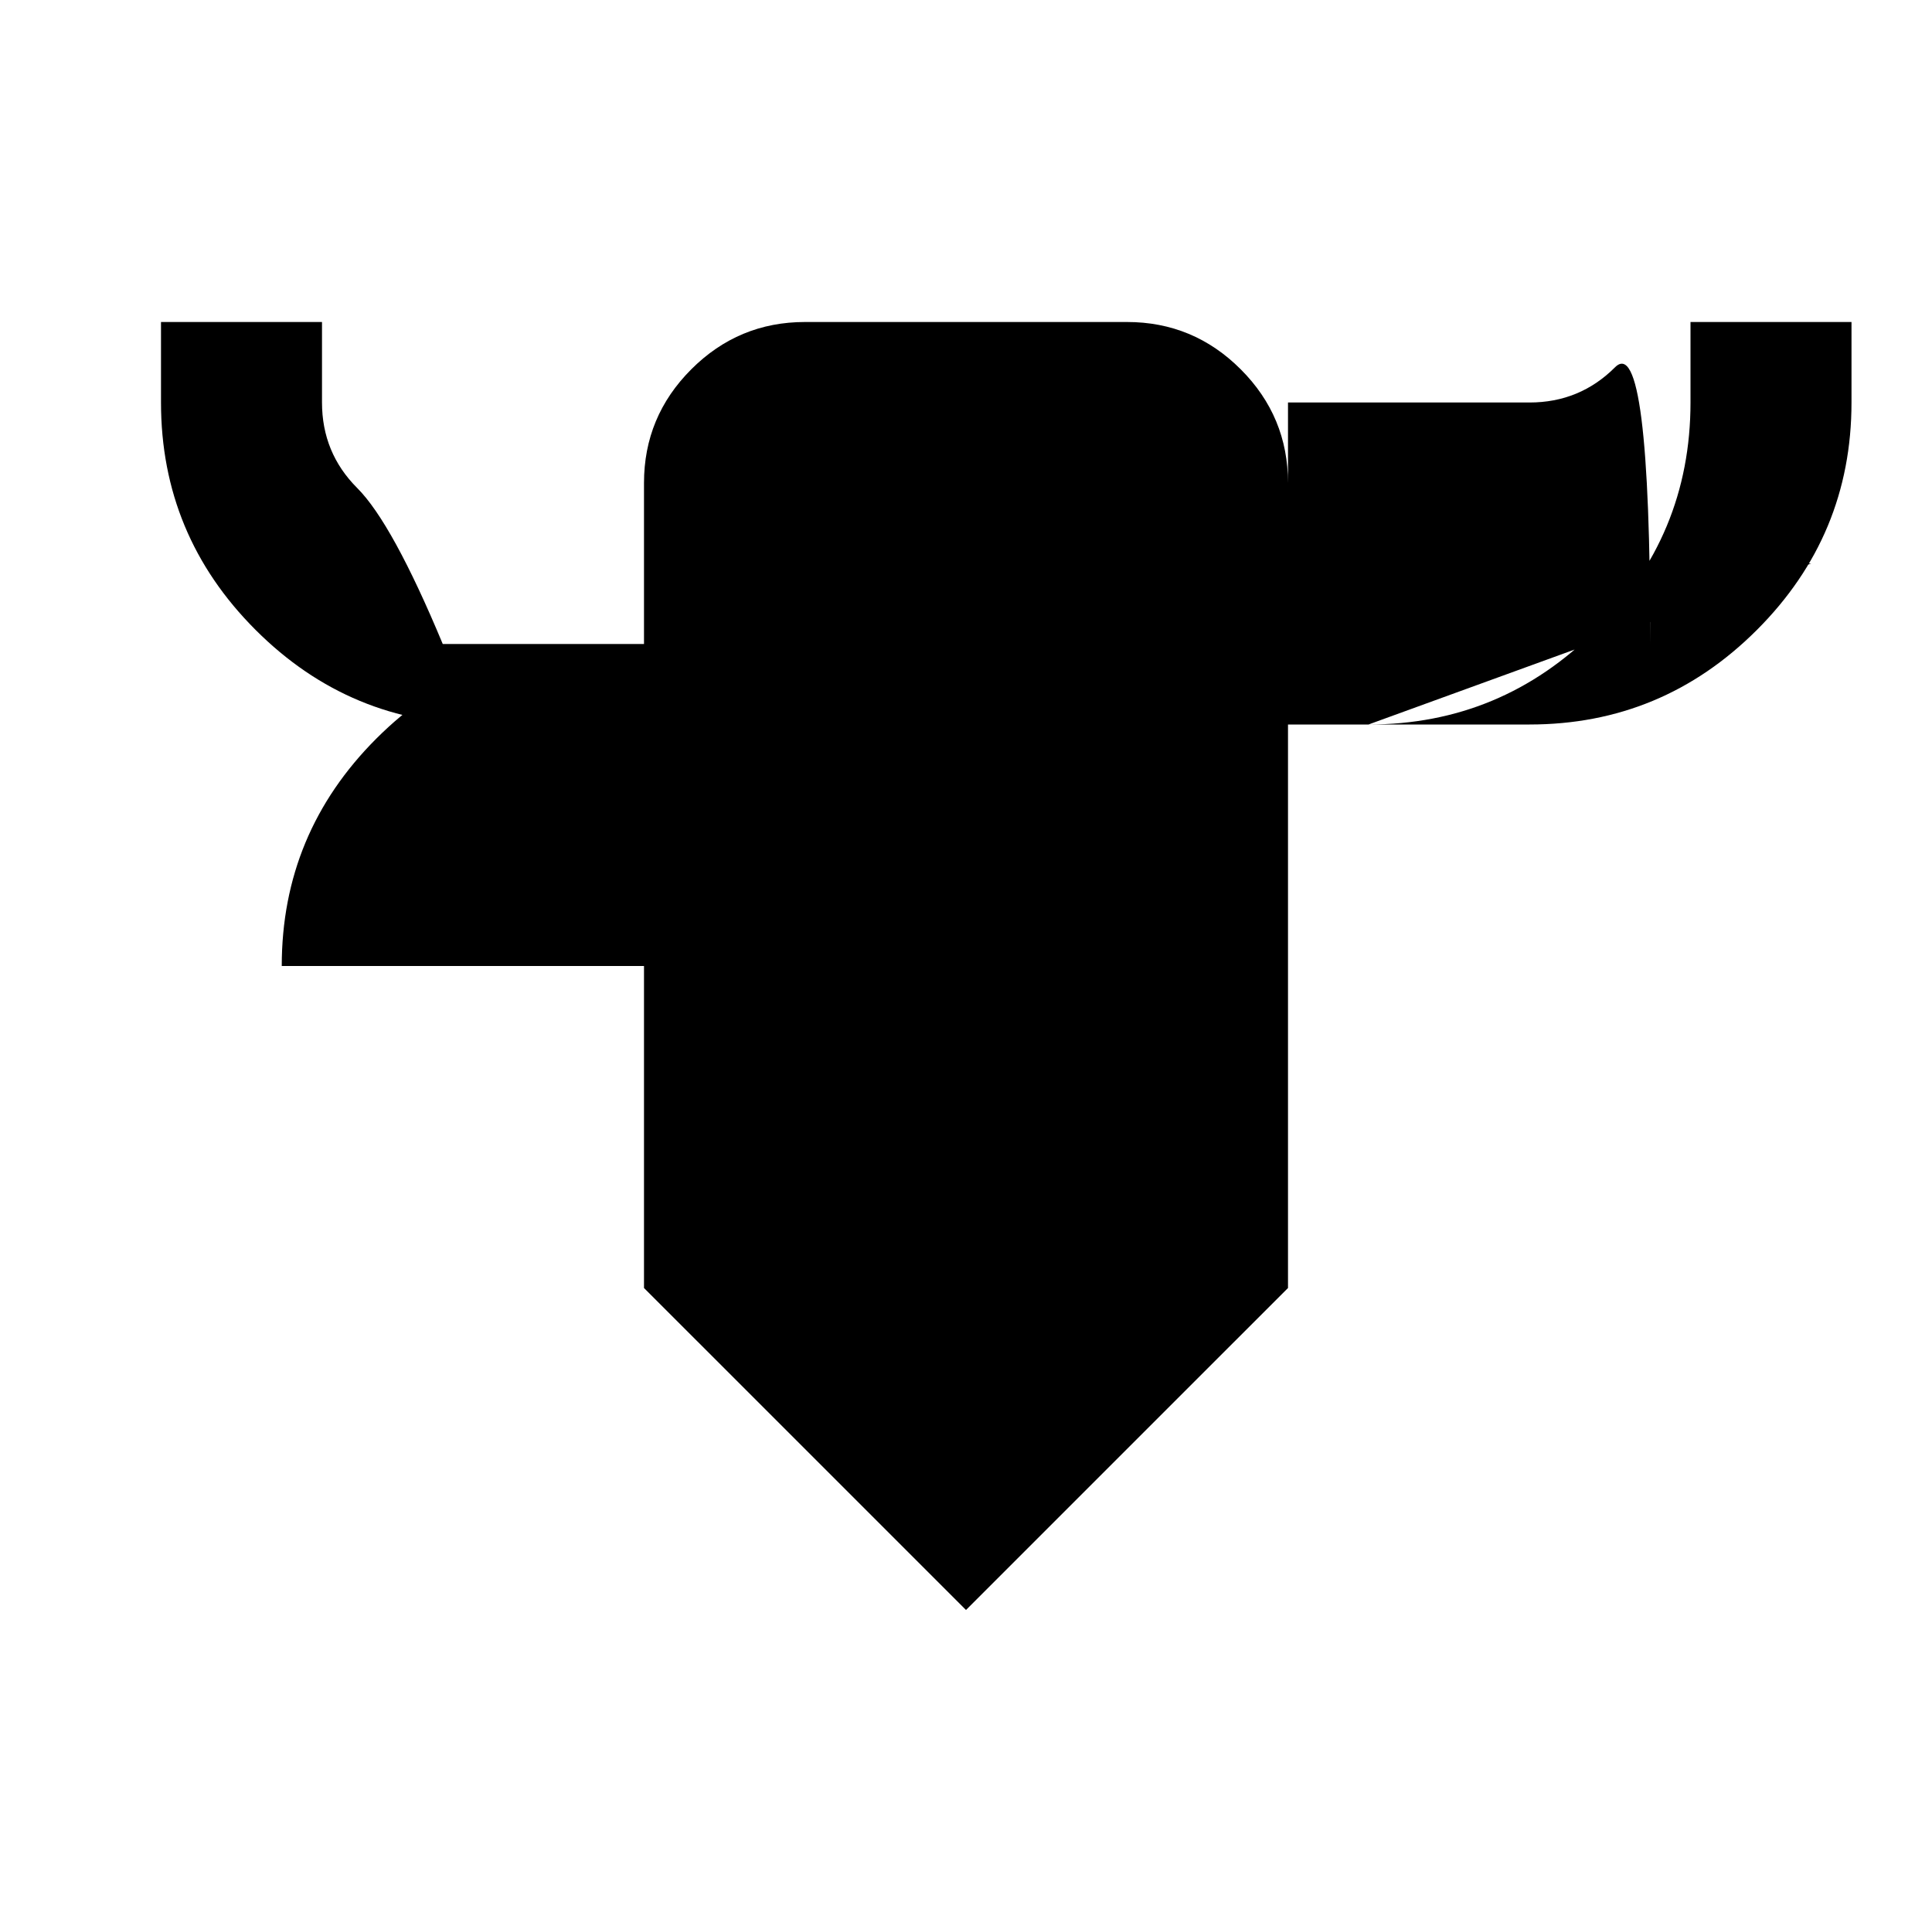
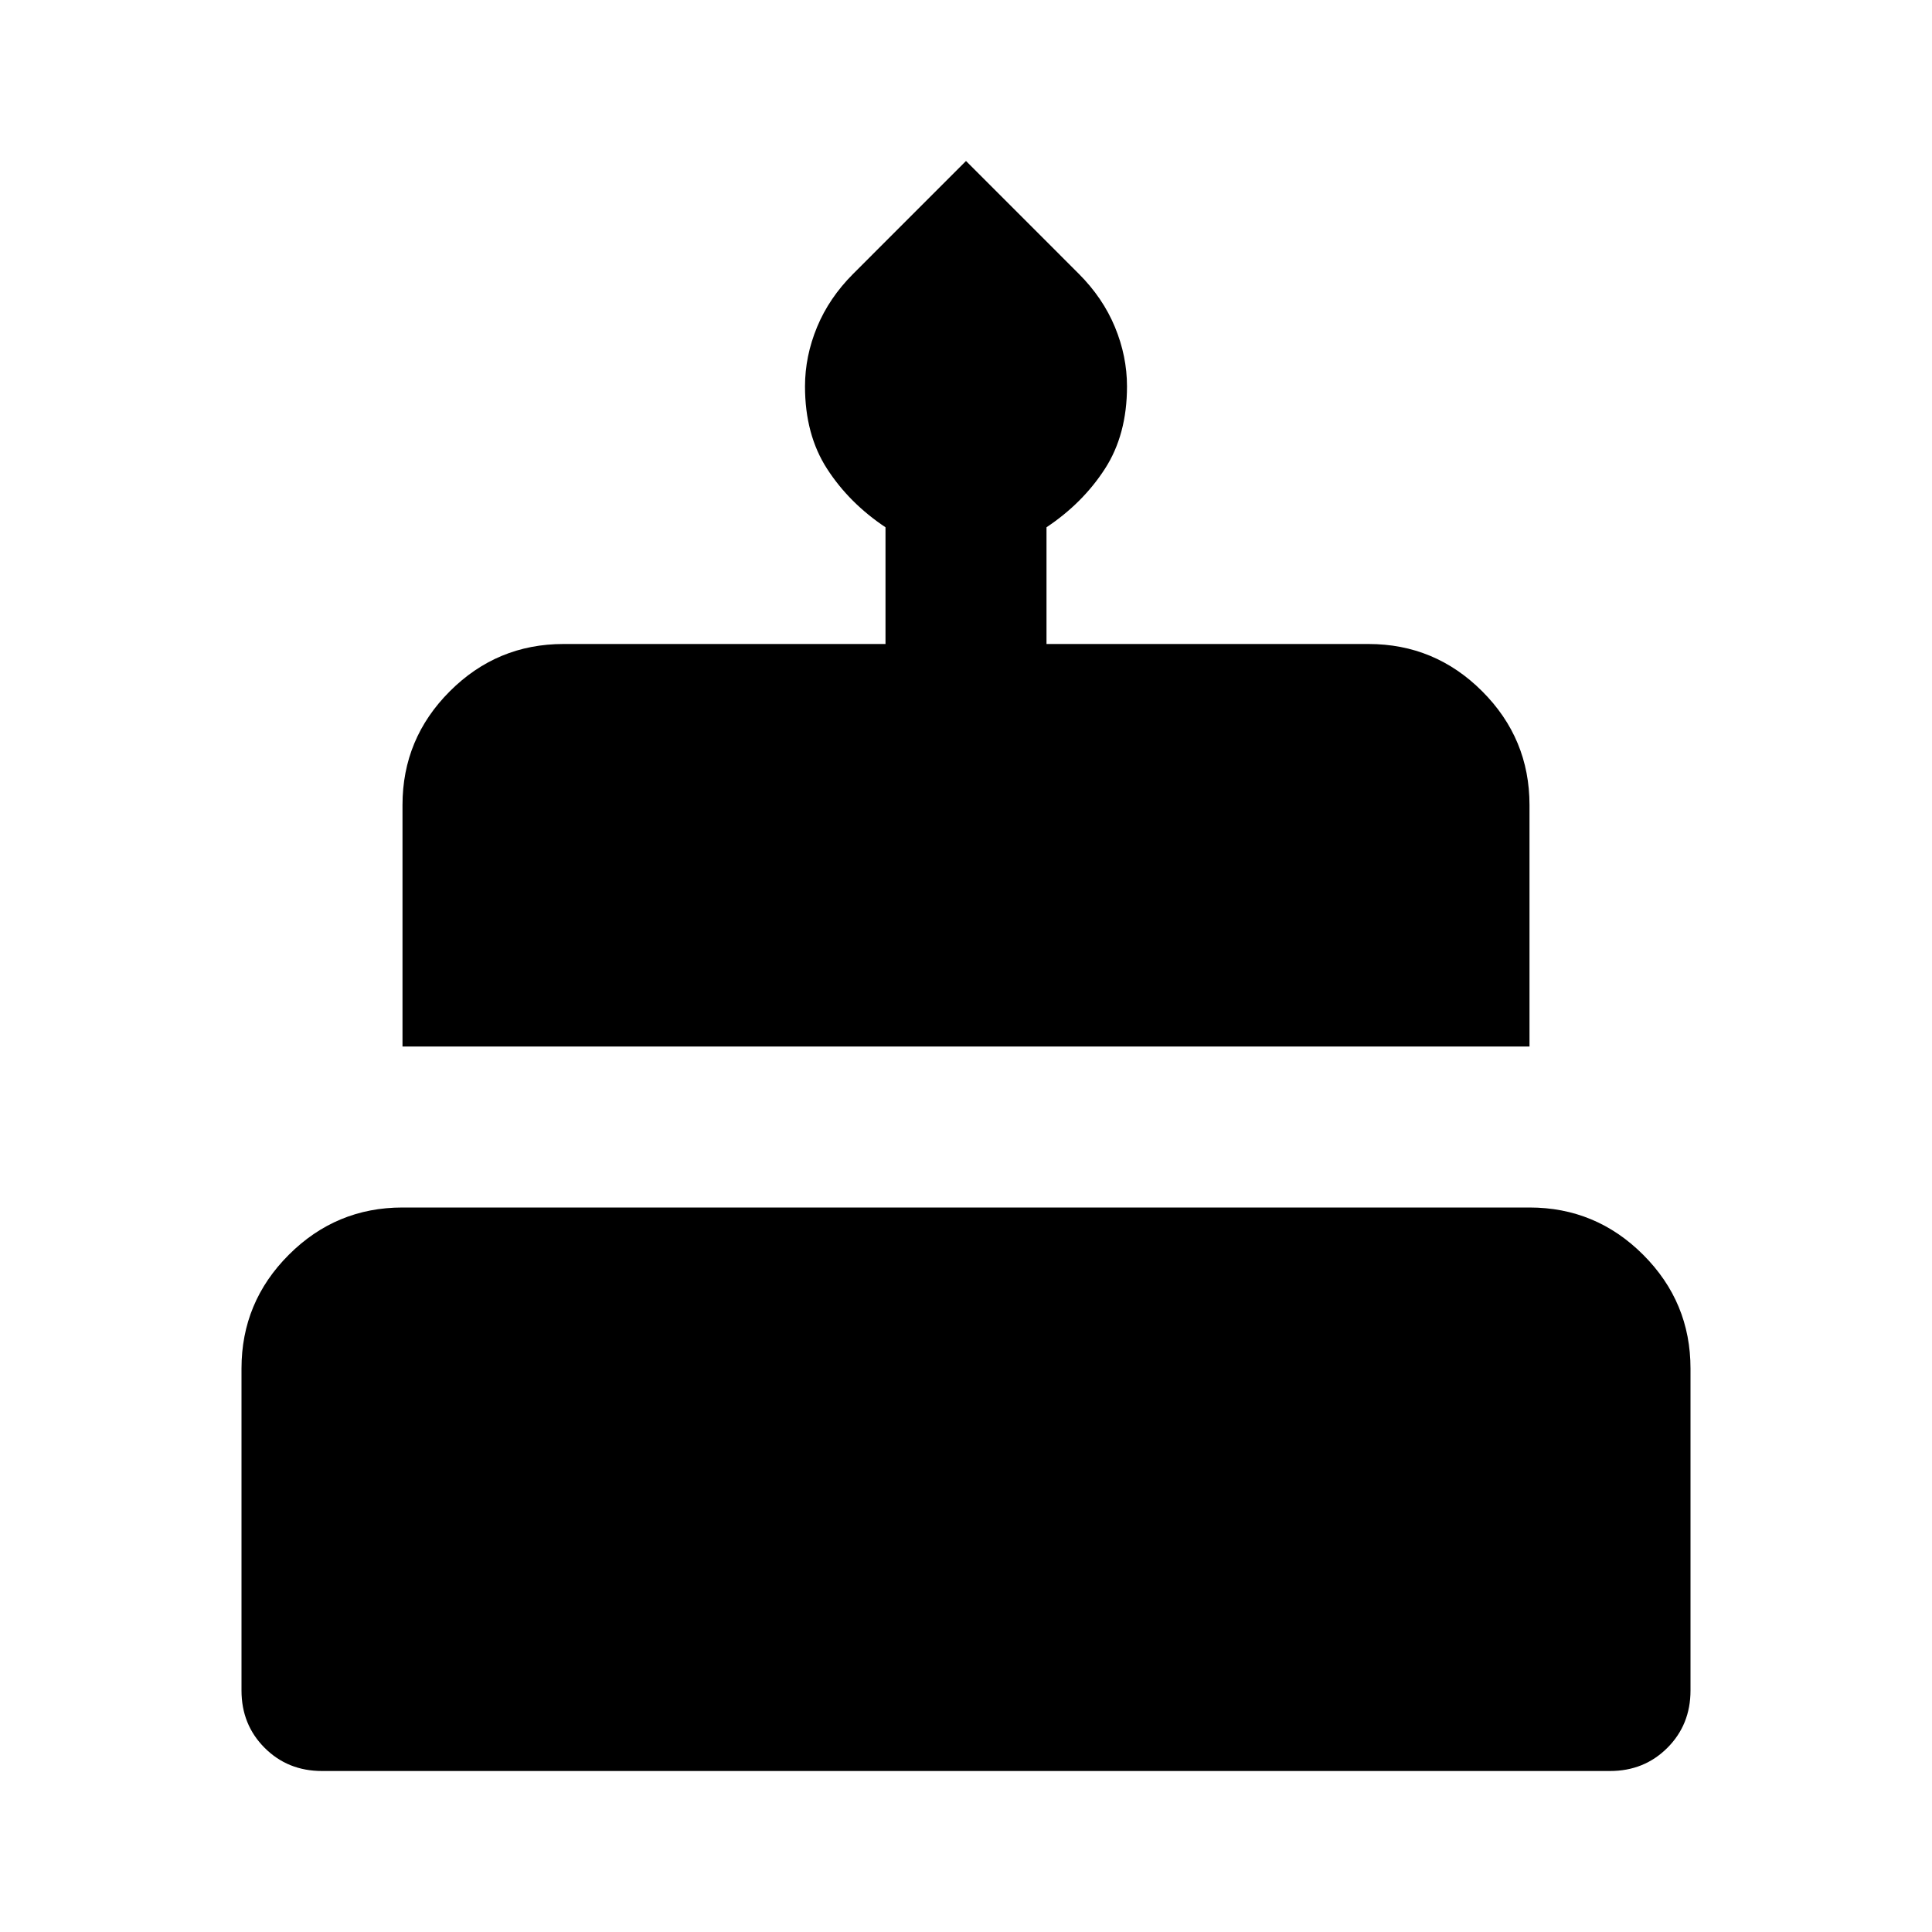
<svg xmlns="http://www.w3.org/2000/svg" height="24" viewBox="0 -960 960 960" width="24">
-   <path d="M480-160 320-320v-400q0-33 23.5-56.5T400-800h160q33 0 56.5 23.5T640-720v400L480-160Zm0-520q-17 0-28.5-11.5T440-720q0-17 11.5-28.5T480-760q17 0 28.5 11.5T520-720q0 17-11.5 28.5T480-680Zm-240 80q-66 0-113-47t-47-113v-40h80v40q0 25 17.5 42.5T220-640h120v160H140q0-66 47-113t113-47Zm440 0q66 0 113-47t47-113v-40h80v40q0 66-47 113t-113 47h-120v-160h120q25 0 42.5-17.5T820-640v-40h80Z" />
+   <path d="M160-80q-17 0-28.5-11.5T120-120v-160q0-33 23.5-56.5T200-360h560q33 0 56.5 23.5T840-280v160q0 17-11.5 28.5T800-80H160Zm40-360v-120q0-33 23.5-56.5T280-640h160v-58q-18-12-29-29t-11-41q0-15 6-29.5t18-26.5l56-56 56 56q12 12 18 26.5t6 29.5q0 24-11 41t-29 29v58h160q33 0 56.5 23.5T760-560v120H200Z" />
</svg>
